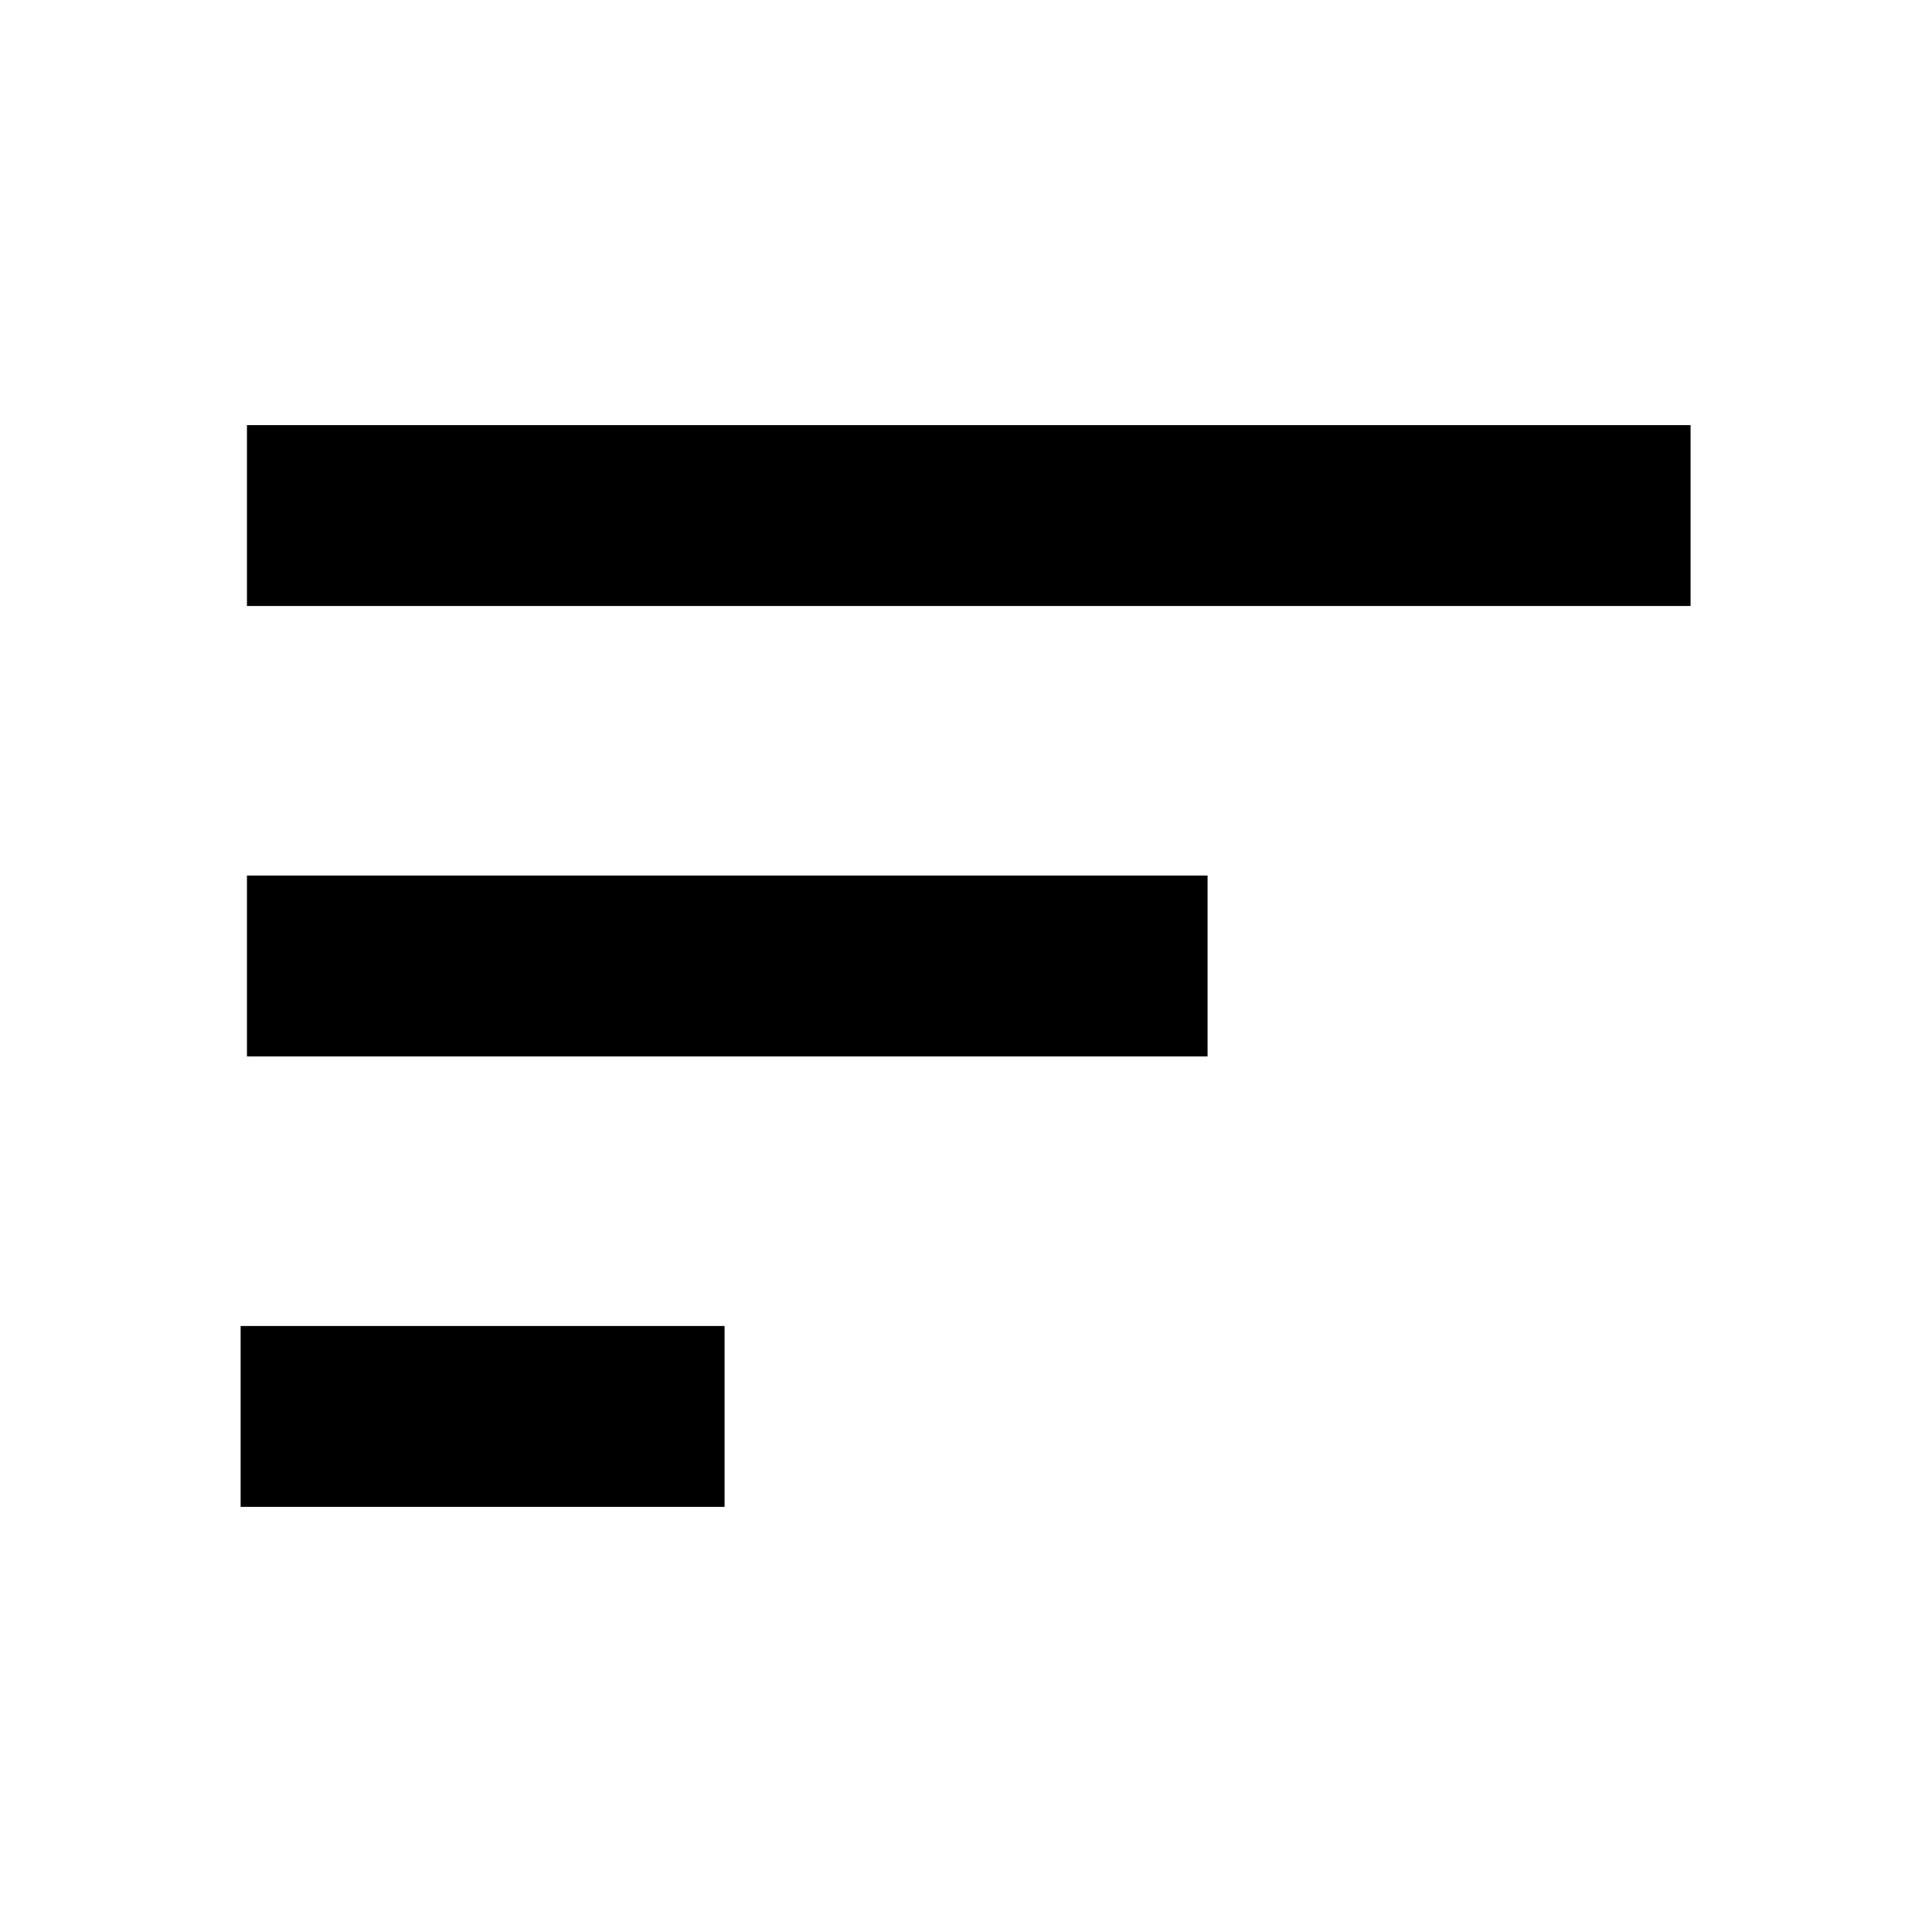
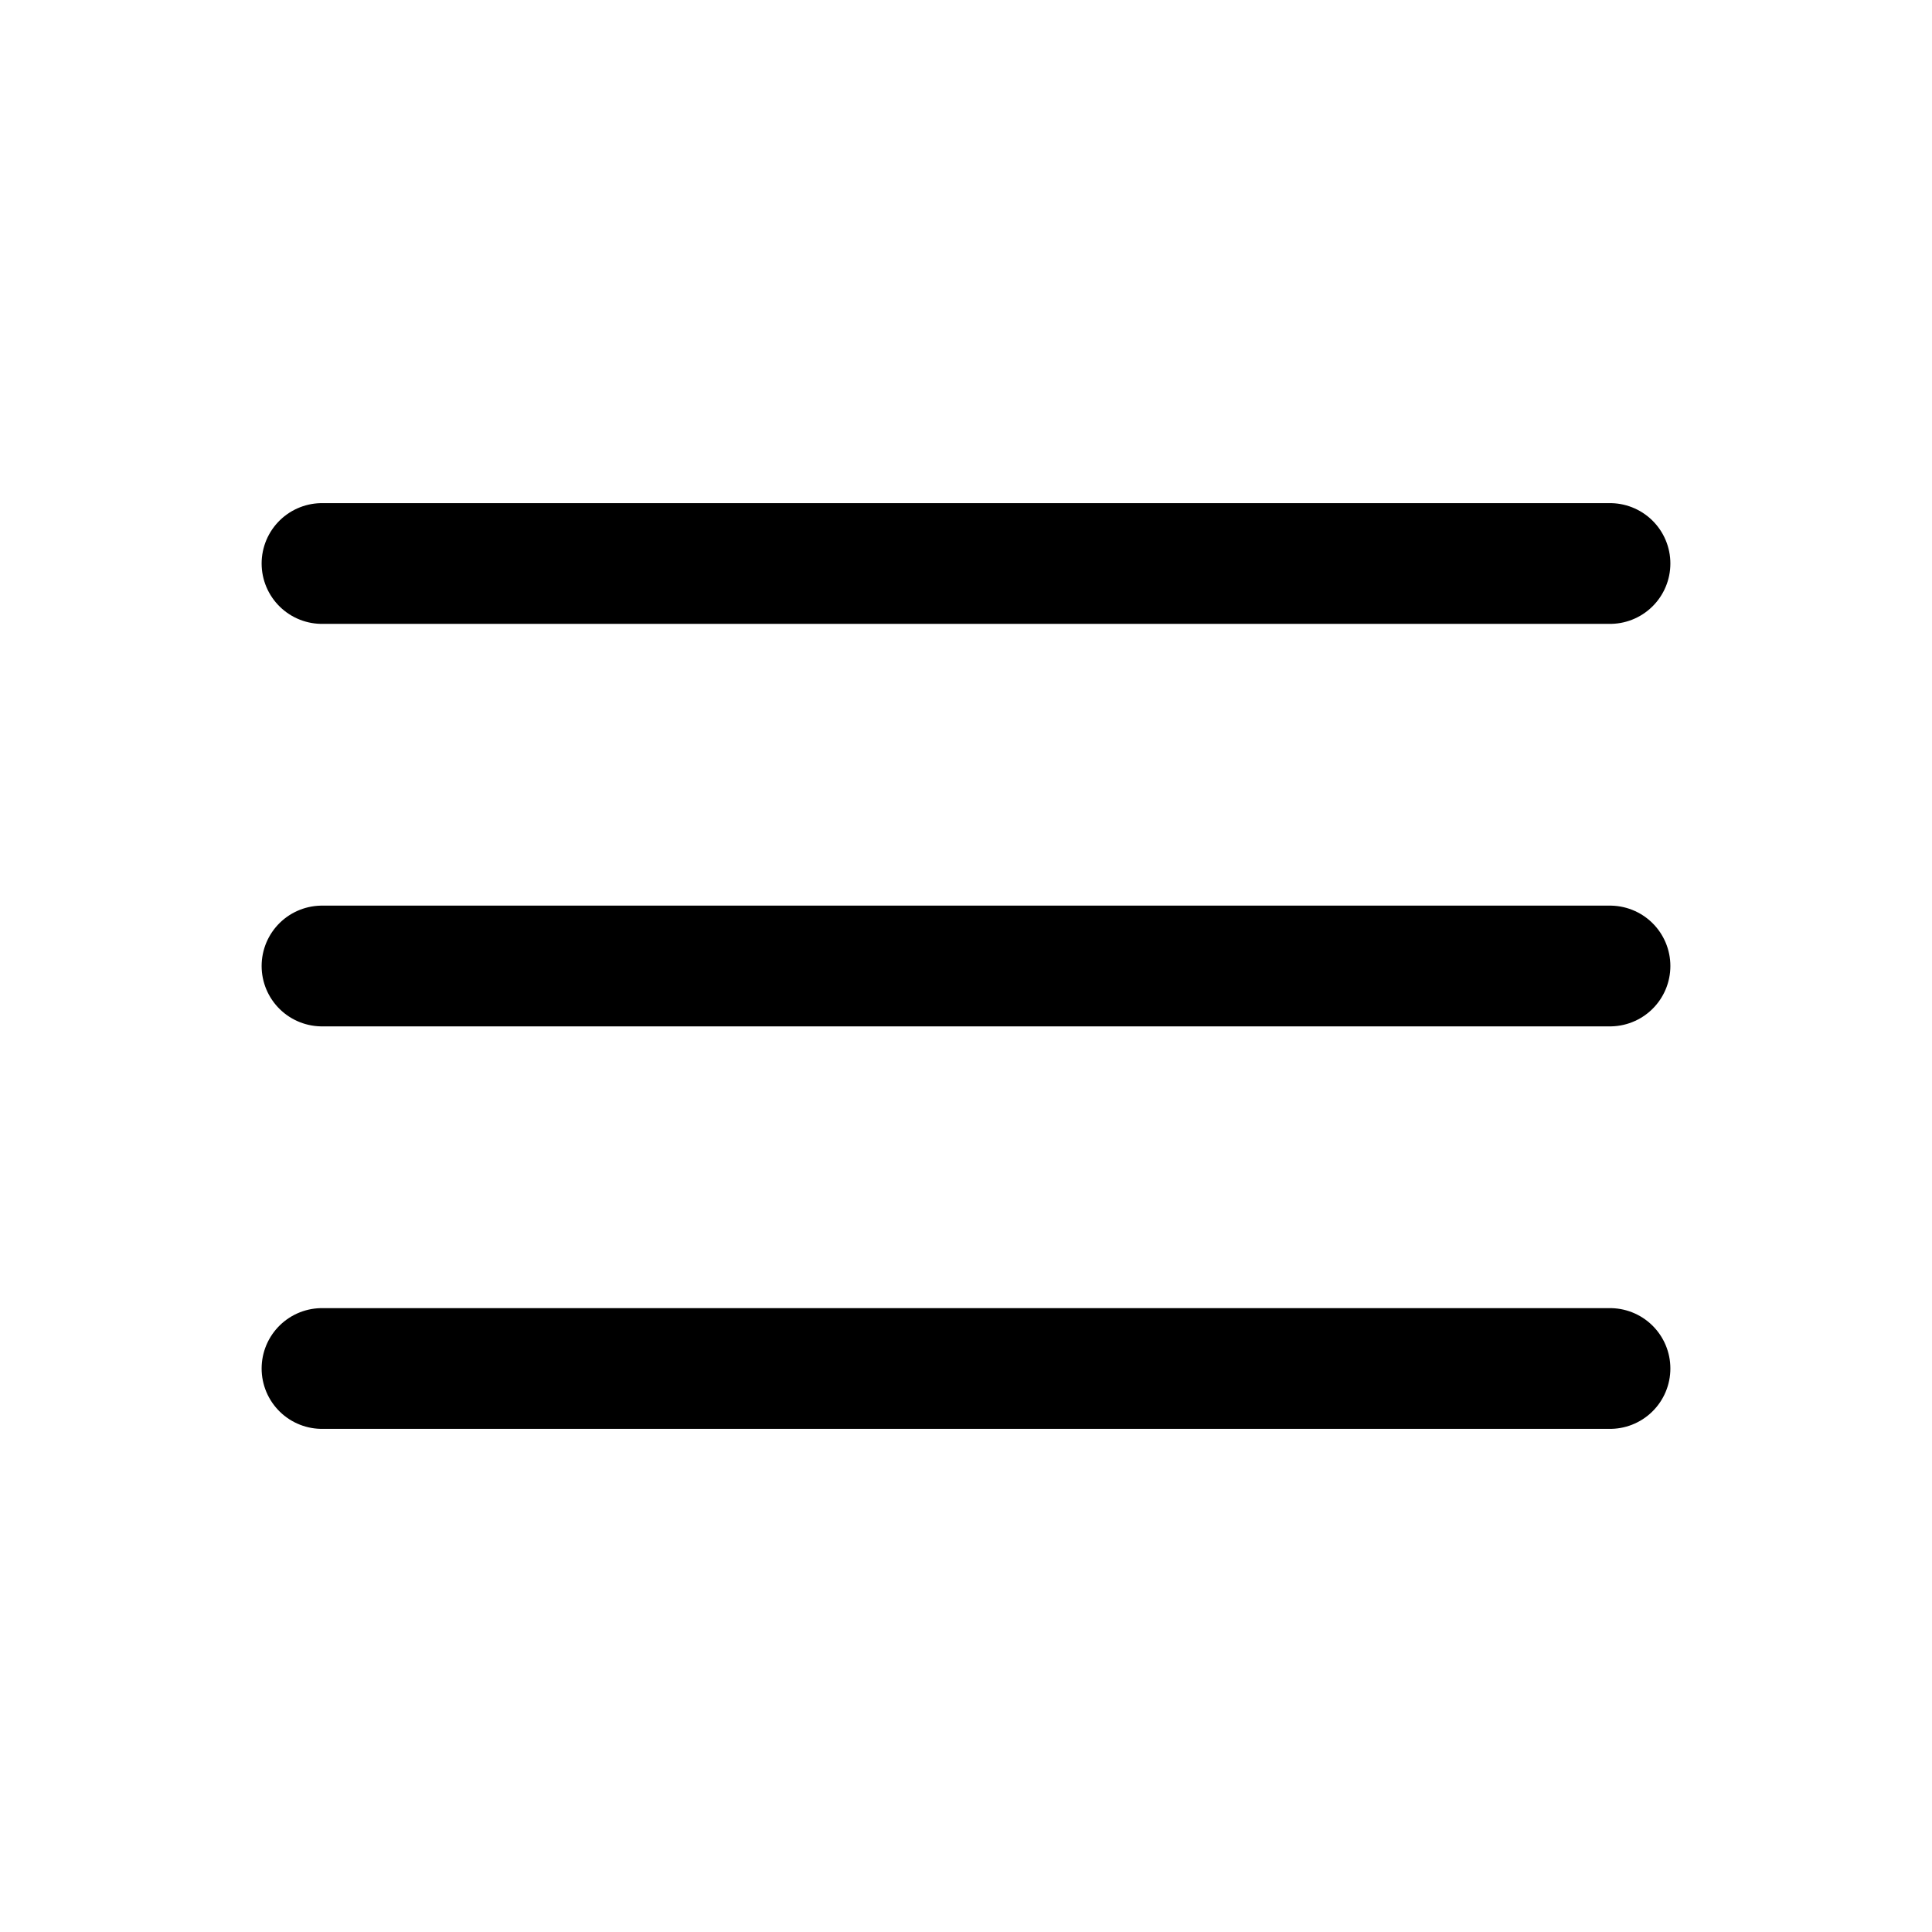
- <svg xmlns="http://www.w3.org/2000/svg" fill="#000000" width="800px" height="800px" viewBox="0 0 64 64" version="1.1" xml:space="preserve" style="fill-rule:evenodd;clip-rule:evenodd;stroke-linejoin:round;stroke-miterlimit:2;">
-   <g transform="matrix(1,0,0,1,-1088,-192)">
-     <rect id="Icons" x="0" y="0" width="1280" height="800" style="fill:none;" />
-     <g id="Icons1">
-       <g id="Strike">
-             </g>
-       <g id="H1">
-             </g>
-       <g id="H2">
-             </g>
-       <g id="H3">
-             </g>
-       <g id="list-ul">
-             </g>
-       <g id="hamburger-1">
-             </g>
-       <g id="hamburger-2" transform="matrix(1.50868,0,0,1.01217,70.647,191.772)">
-         <g transform="matrix(0.149202,0,0,0.173437,664.206,42.142)">
-           <rect x="103.288" y="8.535" width="71.218" height="34.133" style="fill-rule:nonzero;" />
-         </g>
-         <g transform="matrix(0.149202,0,0,0.173437,664.345,27.4)">
-           <rect x="103.288" y="8.535" width="141.366" height="34.133" style="fill-rule:nonzero;" />
-         </g>
-         <g transform="matrix(0.149202,0,0,0.173437,664.345,12.658)">
-           <rect x="103.288" y="8.535" width="212.447" height="34.133" style="fill-rule:nonzero;" />
-         </g>
-       </g>
-       <g id="list-ol">
-             </g>
-       <g id="list-task">
-             </g>
-       <g id="trash">
-             </g>
-       <g id="vertical-menu">
-             </g>
-       <g id="horizontal-menu">
-             </g>
-       <g id="sidebar-2">
-             </g>
-       <g id="Pen">
-             </g>
-       <g id="Pen1">
-             </g>
-       <g id="clock">
-             </g>
-       <g id="external-link">
-             </g>
-       <g id="hr">
-             </g>
-       <g id="info">
-             </g>
-       <g id="warning">
-             </g>
-       <g id="plus-circle">
-             </g>
-       <g id="minus-circle">
-             </g>
-       <g id="vue">
-             </g>
-       <g id="cog">
-             </g>
-       <g id="logo">
-             </g>
-       <g id="radio-check">
-             </g>
-       <g id="eye-slash">
-             </g>
-       <g id="eye">
-             </g>
-       <g id="toggle-off">
-             </g>
-       <g id="shredder">
-             </g>
-       <g id="spinner--loading--dots-">
-             </g>
-       <g id="react">
-             </g>
-       <g id="check-selected">
-             </g>
-       <g id="turn-off">
-             </g>
-       <g id="code-block">
-             </g>
-       <g id="user">
-             </g>
-       <g id="coffee-bean">
-             </g>
-       <g transform="matrix(0.638317,0.368532,-0.368532,0.638317,785.021,-208.975)">
-         <g id="coffee-beans">
-           <g id="coffee-bean1">
-                     </g>
-         </g>
-       </g>
-       <g id="coffee-bean-filled">
-             </g>
-       <g transform="matrix(0.638317,0.368532,-0.368532,0.638317,913.062,-208.975)">
-         <g id="coffee-beans-filled">
-           <g id="coffee-bean2">
-                     </g>
-         </g>
-       </g>
-       <g id="clipboard">
-             </g>
-       <g transform="matrix(1,0,0,1,128.011,1.35415)">
-         <g id="clipboard-paste">
-                 </g>
-       </g>
-       <g id="clipboard-copy">
-             </g>
-       <g id="Layer1">
-             </g>
-     </g>
-   </g>
+ <svg xmlns="http://www.w3.org/2000/svg" width="800px" height="800px" viewBox="0 0 24 24" fill="none">
+   <path d="M4 17H20M4 12H20M4 7H20" stroke="#000000" stroke-width="1.5" stroke-linecap="round" stroke-linejoin="round" />
</svg>
